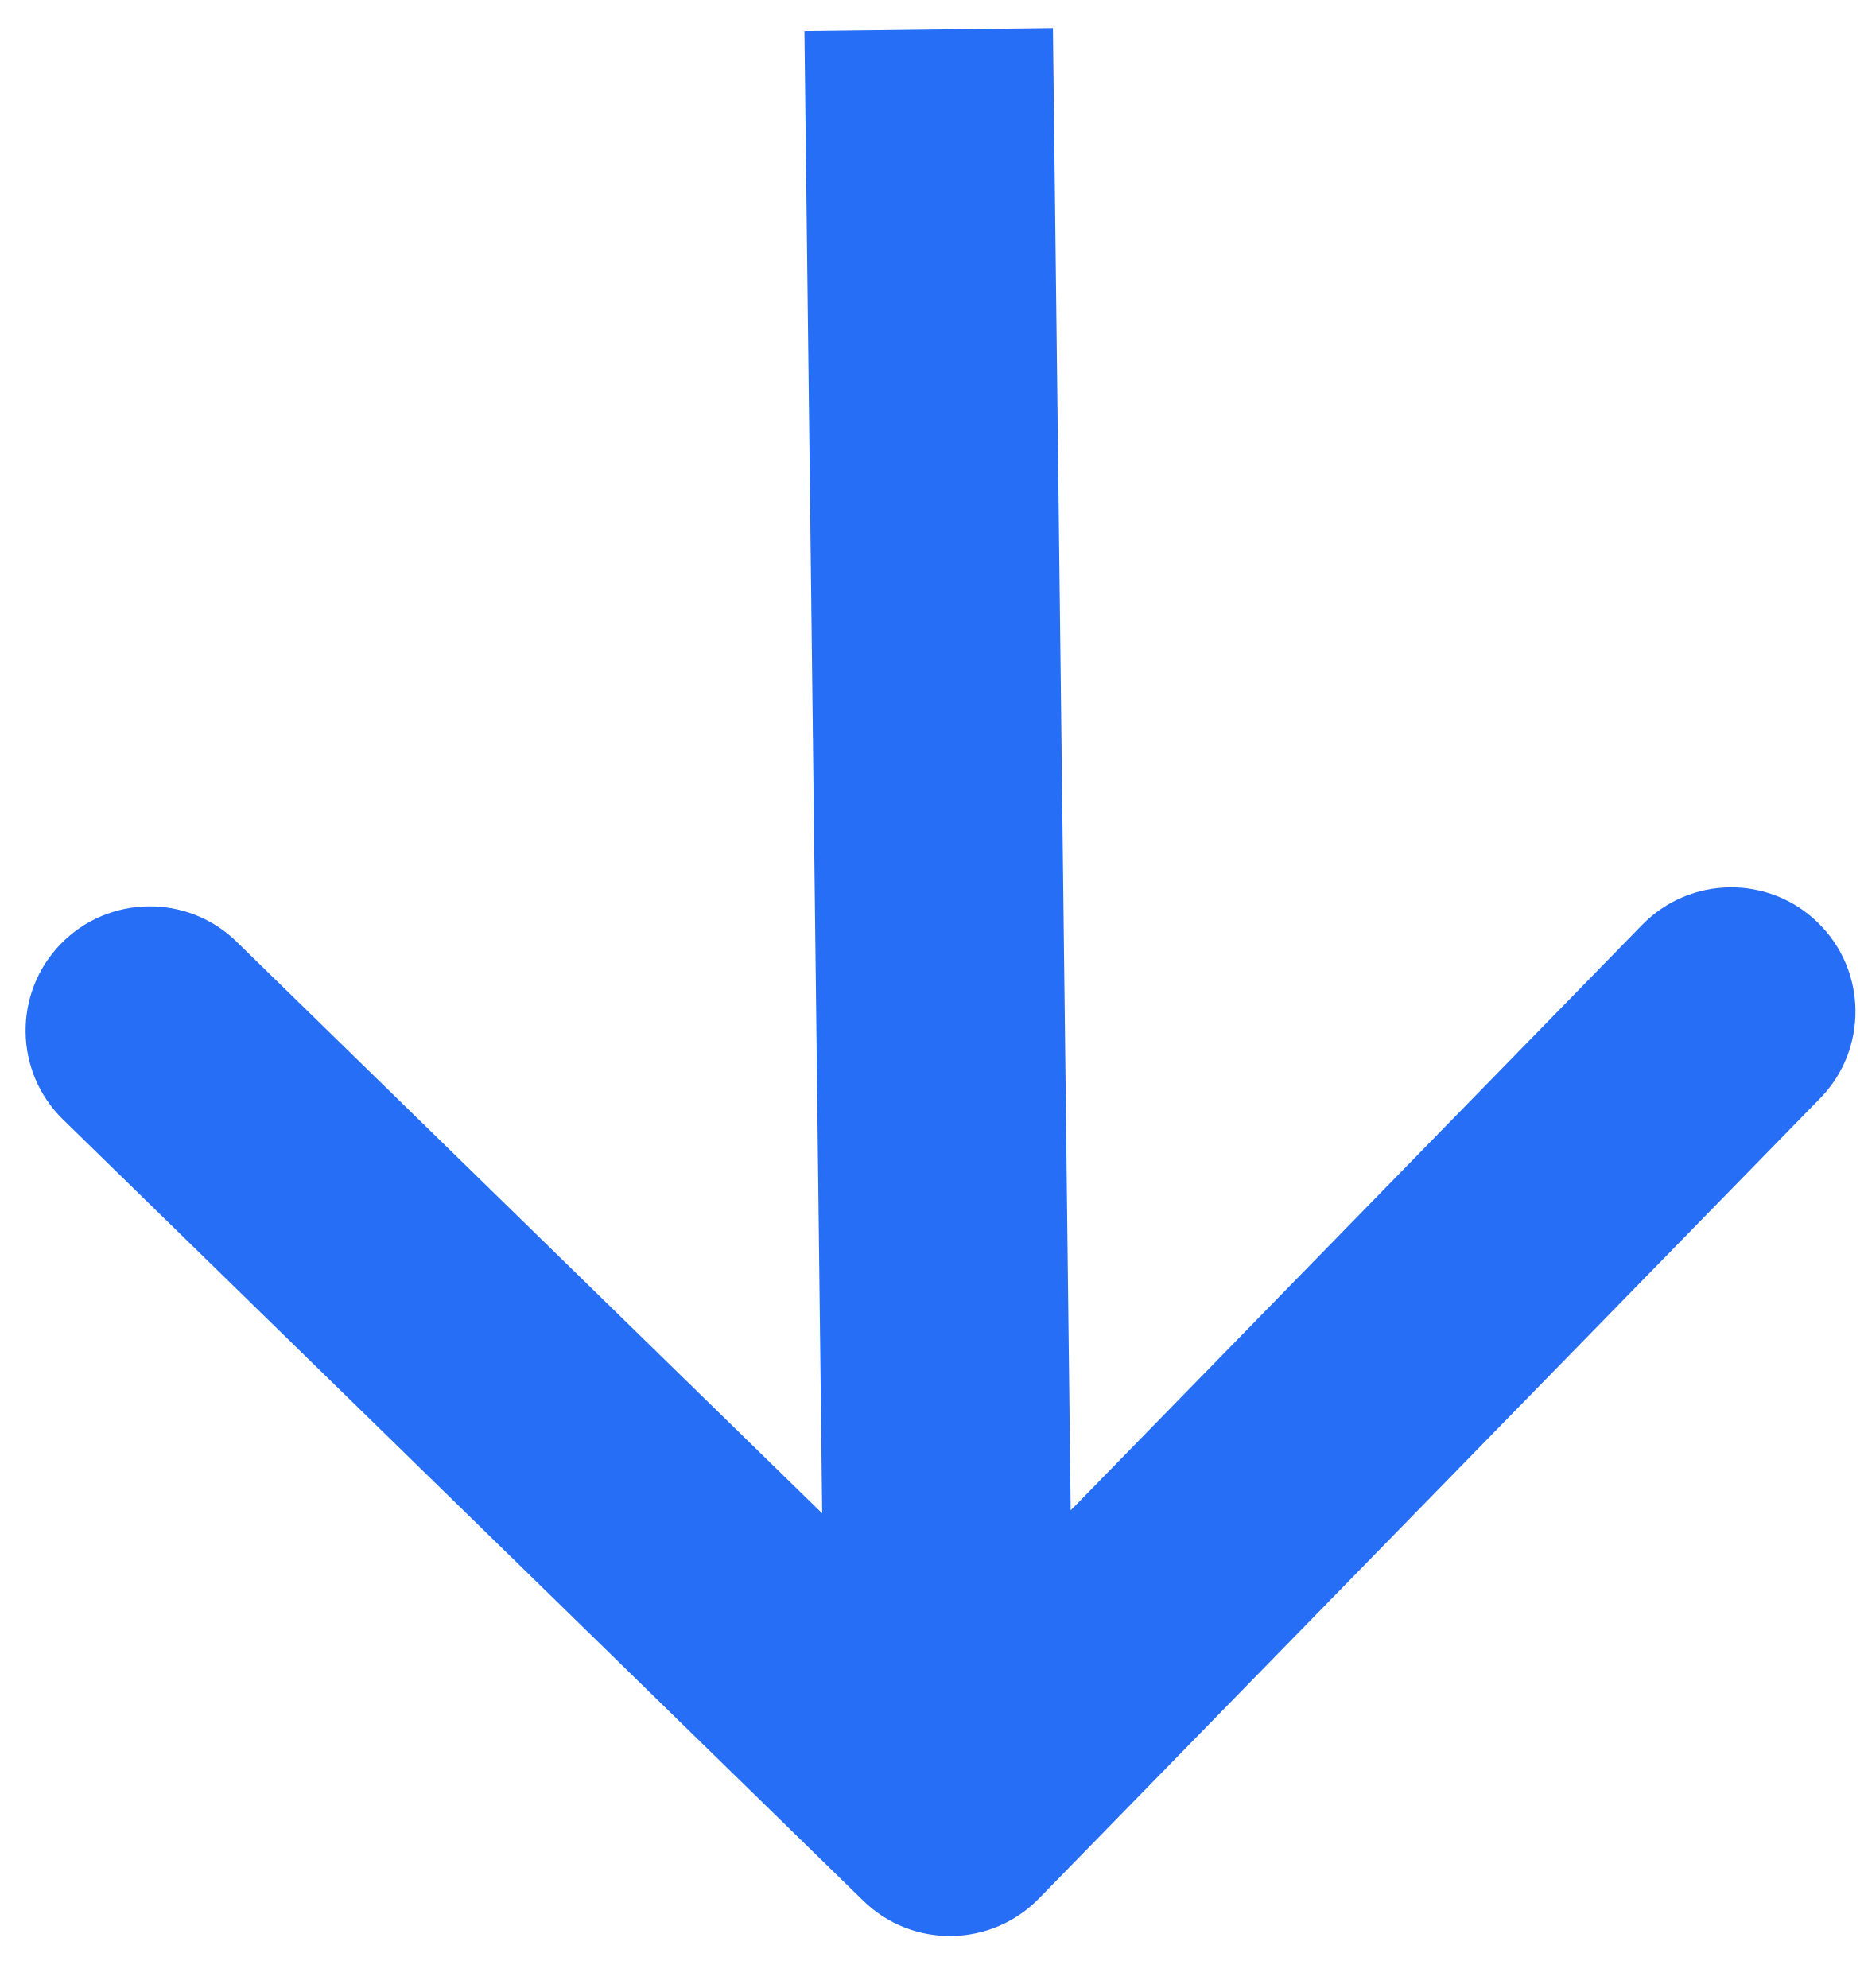
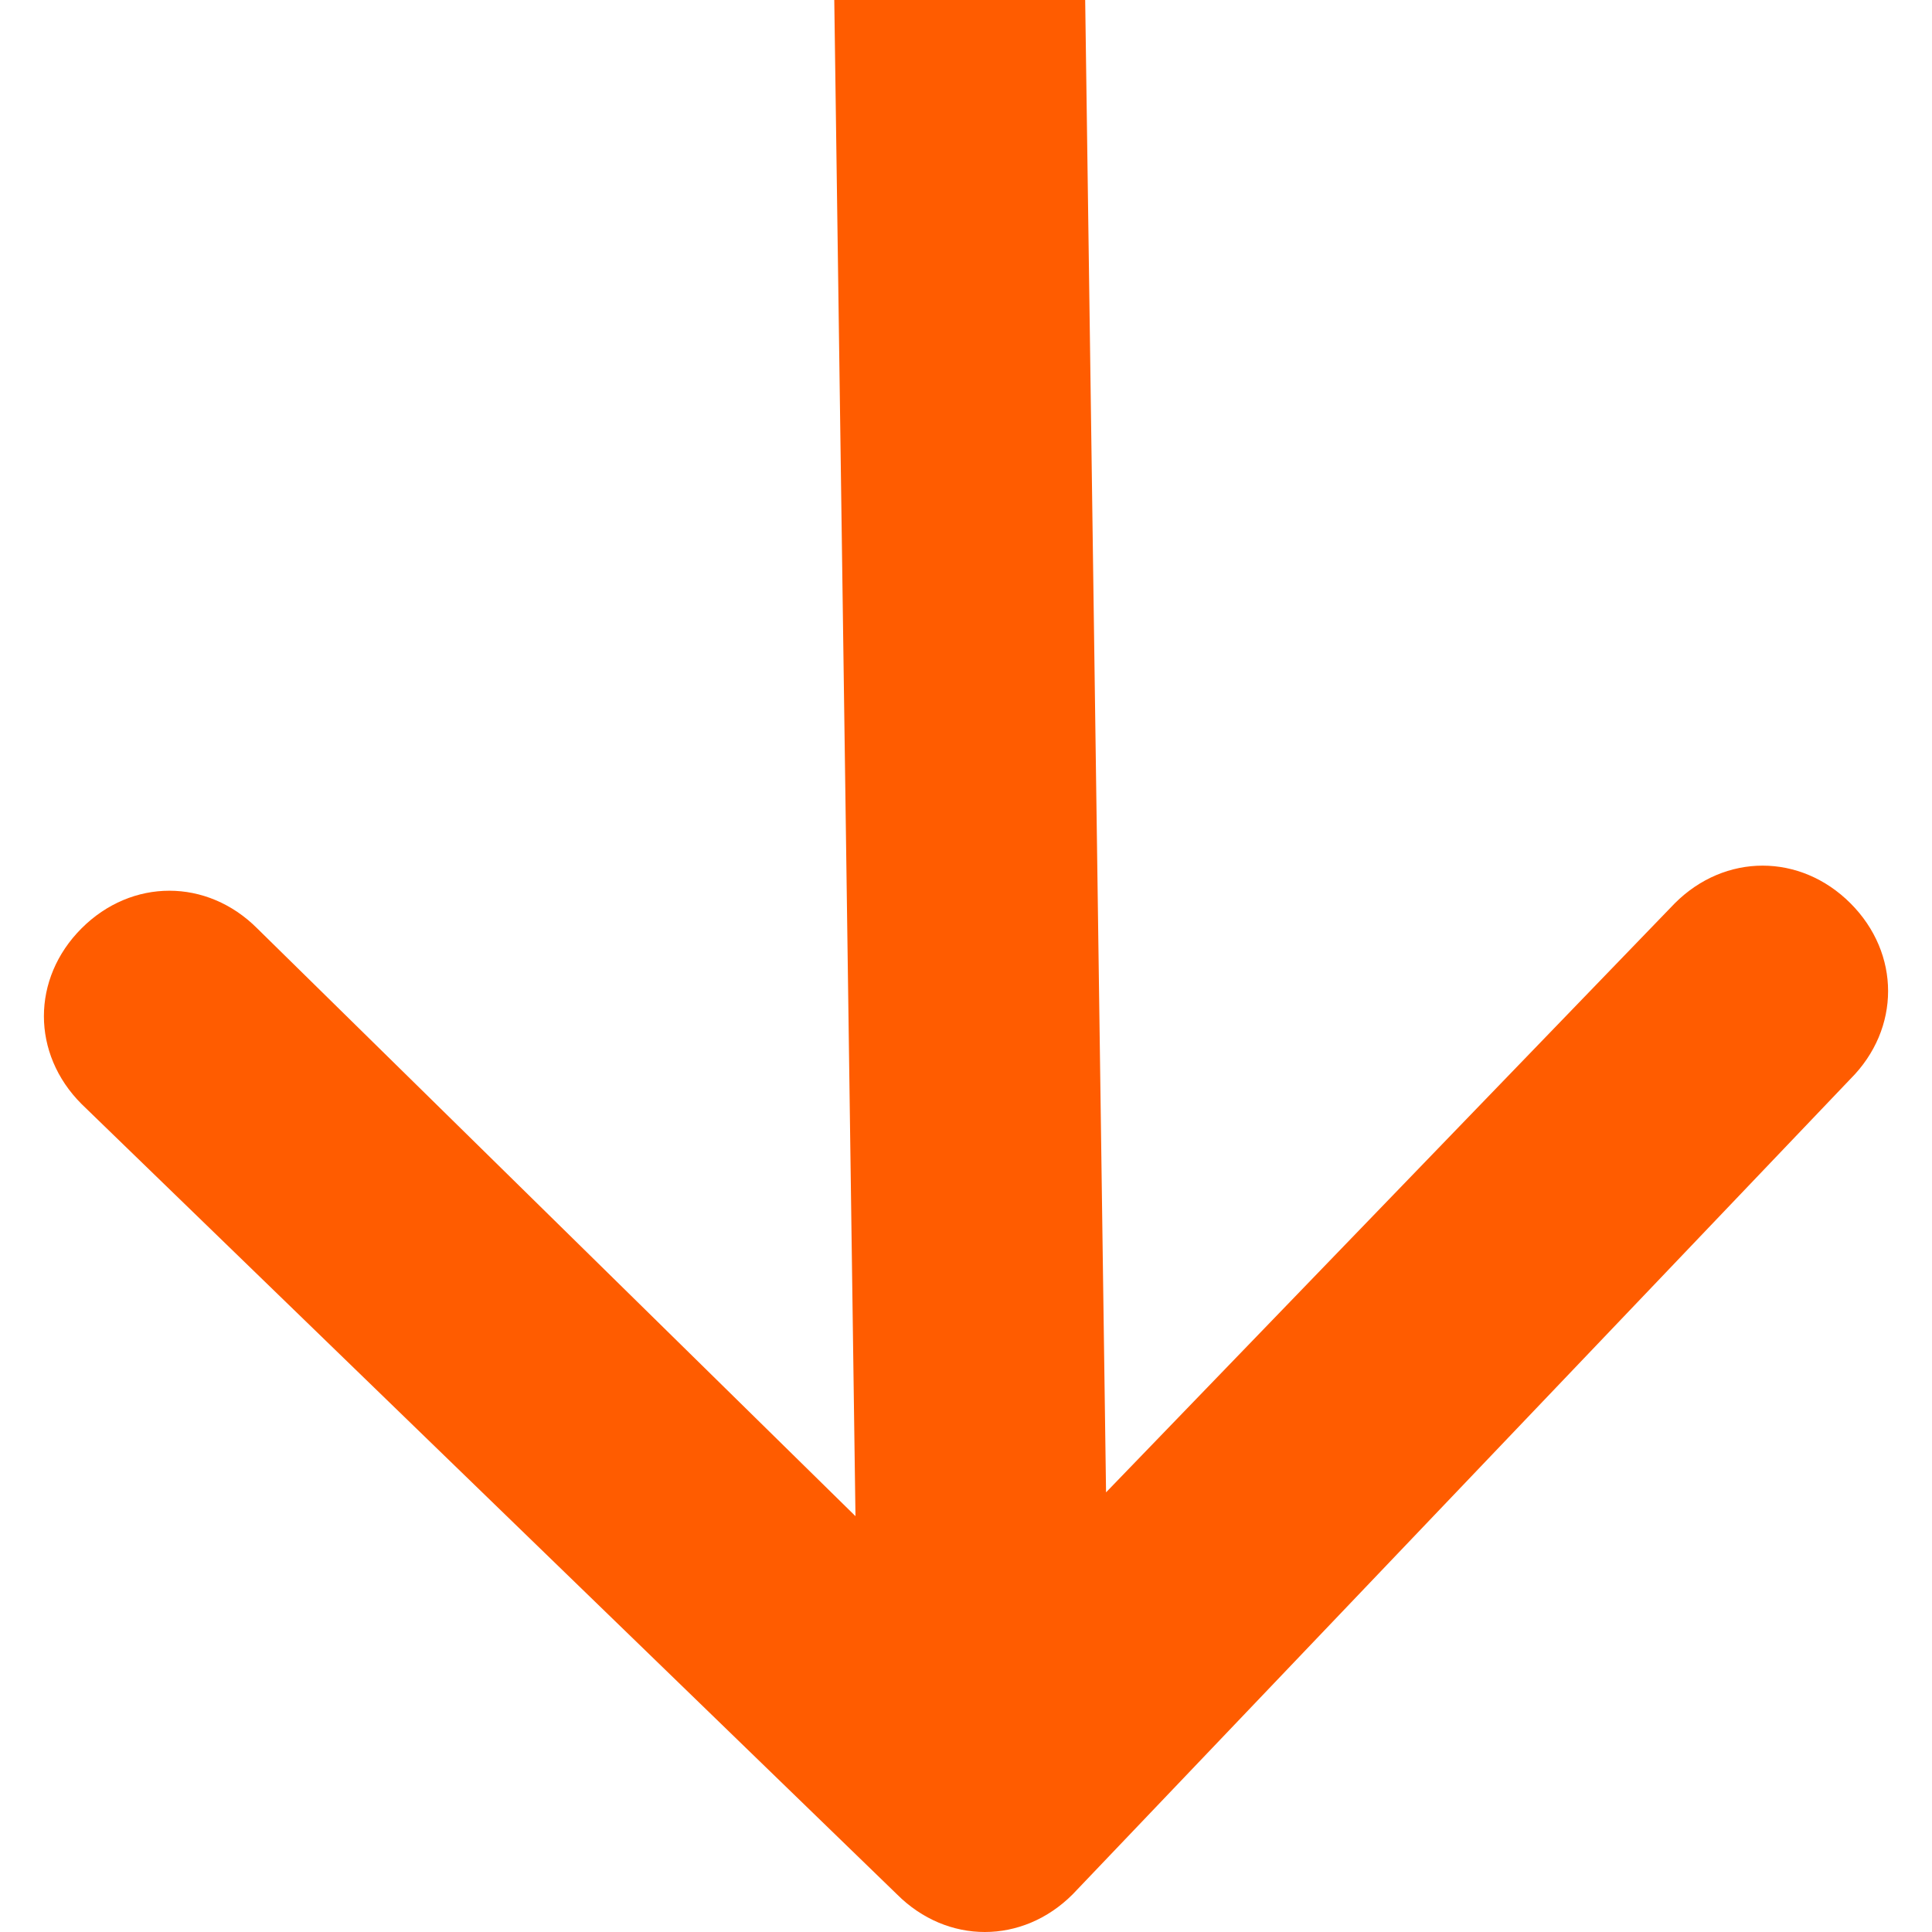
- <svg xmlns="http://www.w3.org/2000/svg" width="15" height="16" viewBox="0 0 15 16" fill="none">
-   <path d="M8.361 15.28C7.975 15.675 7.342 15.683 6.947 15.297L0.507 9.01C0.112 8.624 0.105 7.991 0.49 7.596C0.876 7.201 1.509 7.193 1.904 7.579L7.629 13.168L13.217 7.443C13.603 7.048 14.236 7.04 14.631 7.426C15.027 7.812 15.034 8.445 14.648 8.84L8.361 15.28ZM8.474 0.226L8.646 14.57L6.646 14.594L6.474 0.25L8.474 0.226Z" fill="#276EF6" />
+ <svg xmlns="http://www.w3.org/2000/svg" width="13" height="13" version="1.1" id="Layer_1" x="0px" y="0px" viewBox="0 0 14.7 15.4" style="enable-background:new 0 0 14.7 15.4;" xml:space="preserve">
+   <style type="text/css">
+ 	.st0{fill:#FF5C00;}
+ </style>
+   <path class="st0" d="M8.2,15.1c-0.4,0.4-1,0.4-1.4,0L0.3,8.8c-0.4-0.4-0.4-1,0-1.4c0.4-0.4,1-0.4,1.4,0L7.4,13L13,7.2  c0.4-0.4,1-0.4,1.4,0s0.4,1,0,1.4L8.2,15.1z M8.3,0l0.2,14.3h-2L6.3,0H8.3z" />
</svg>
